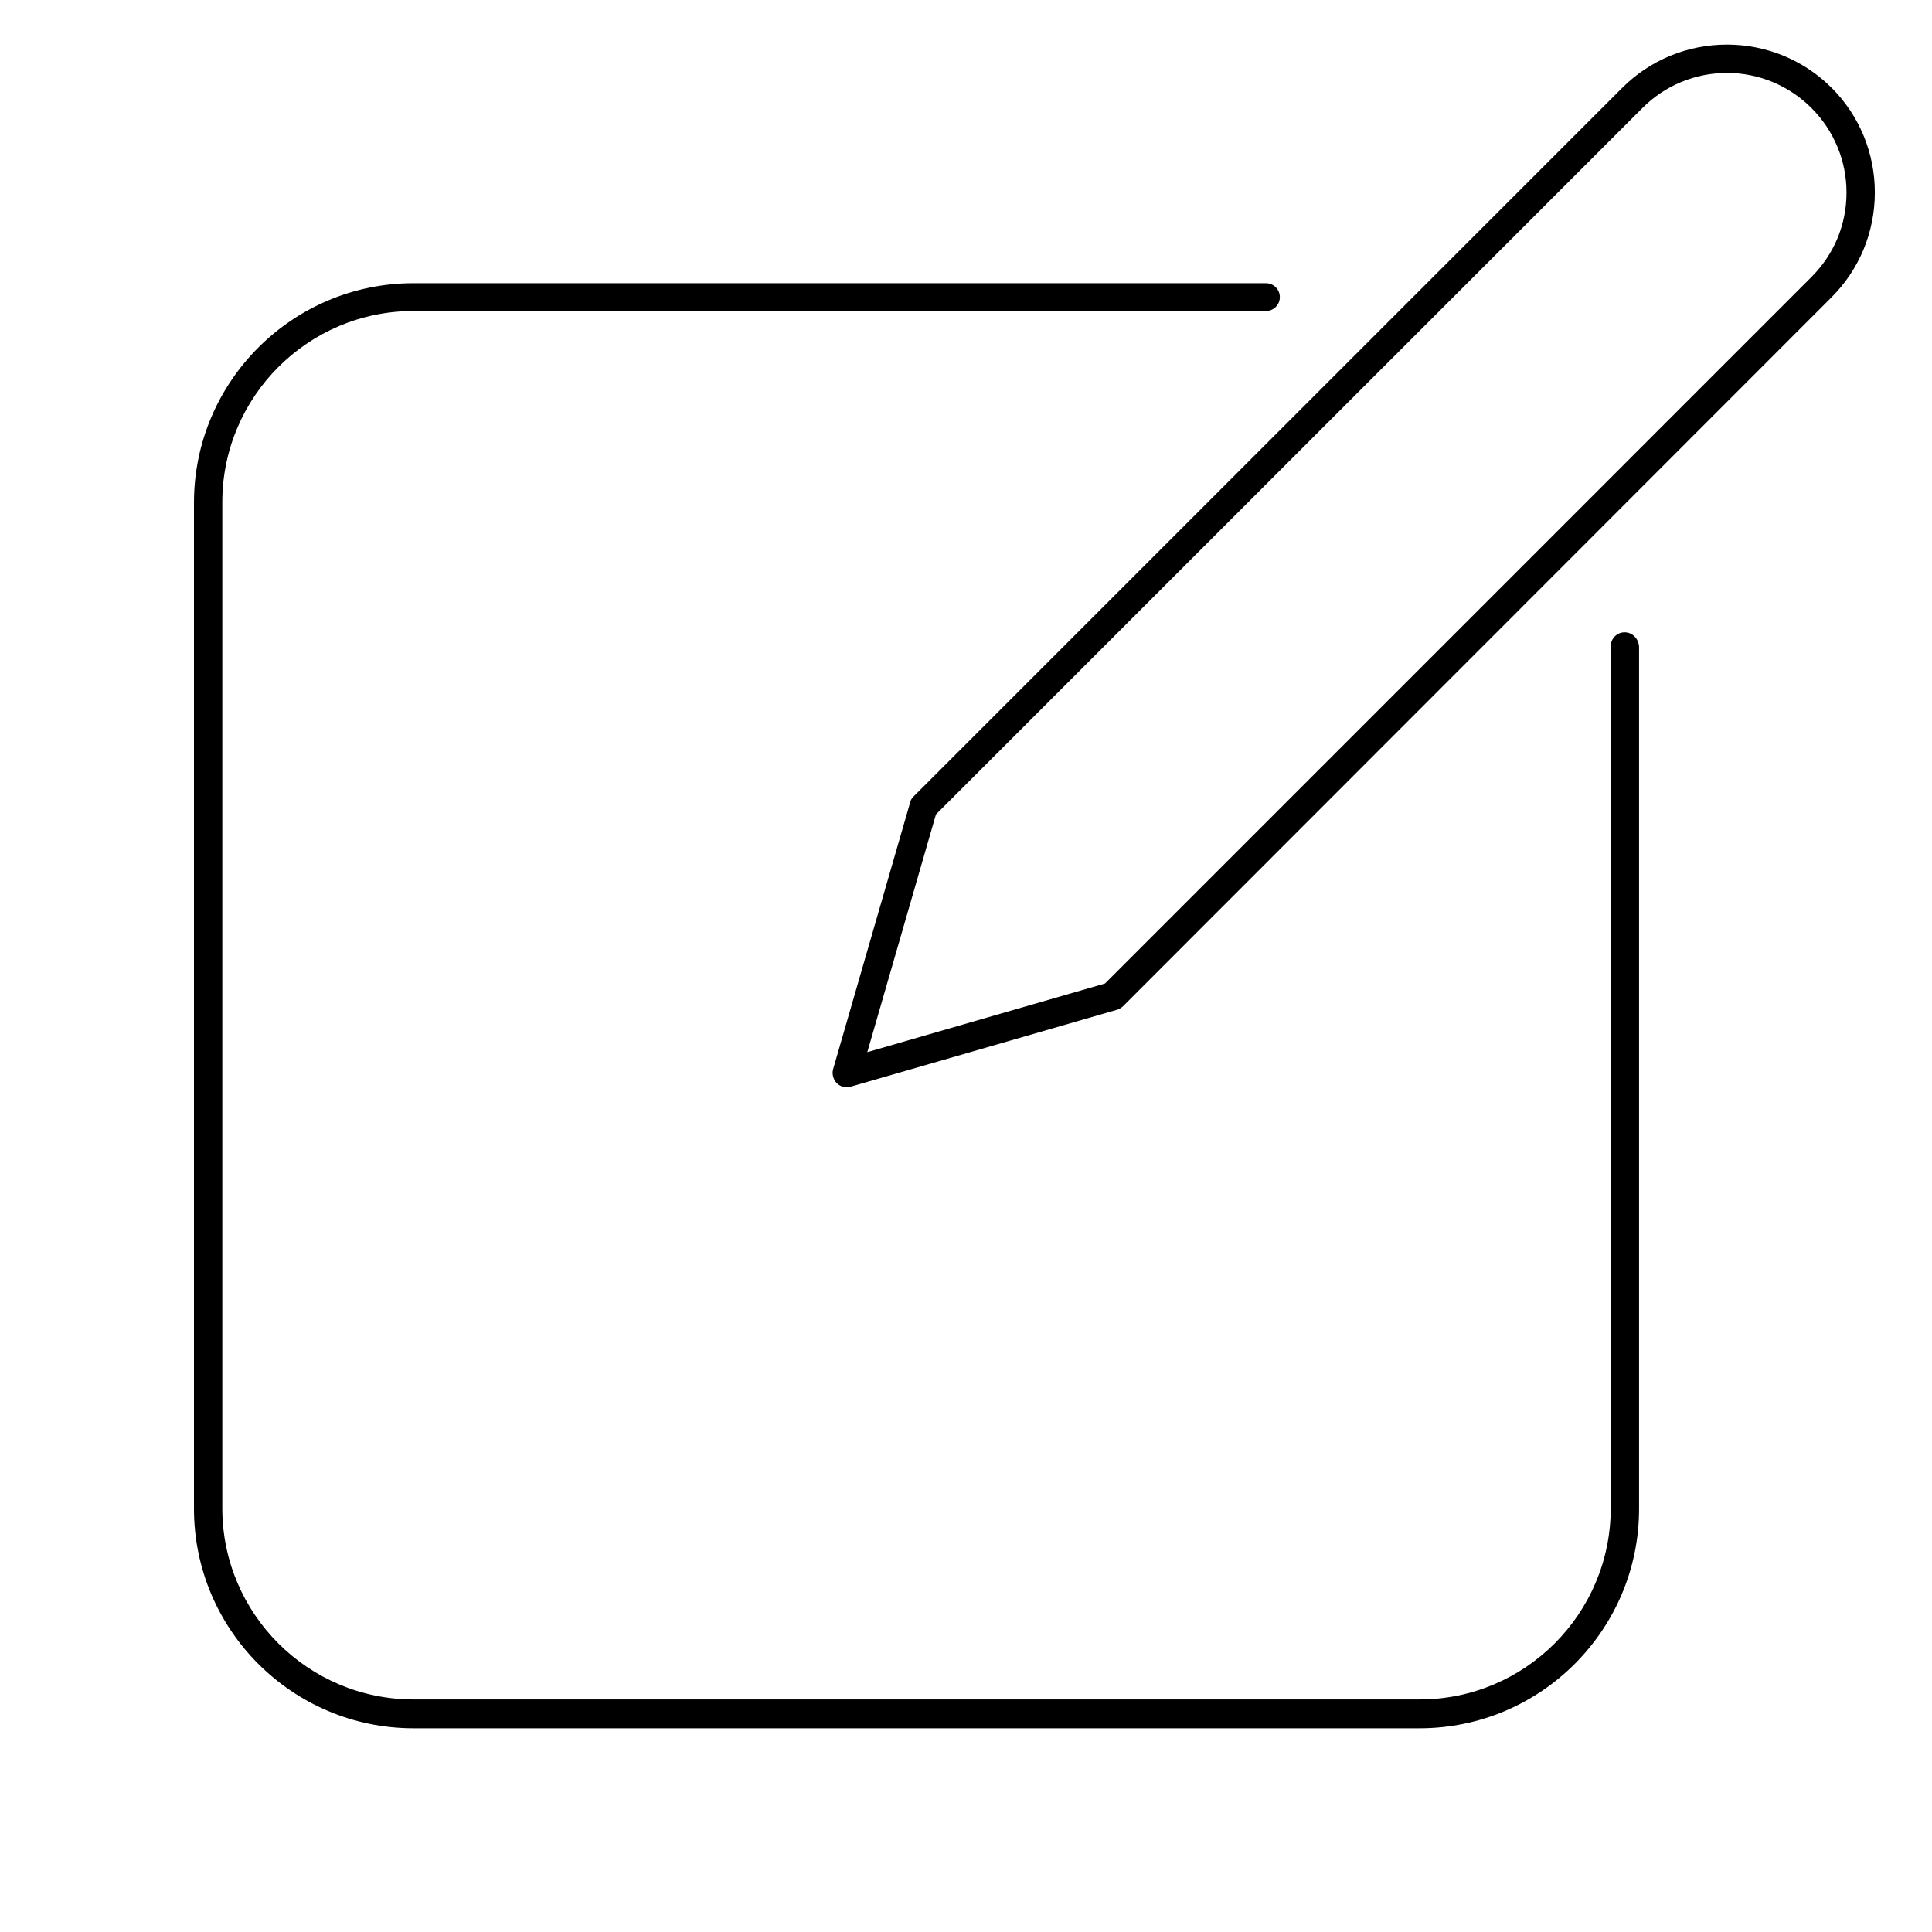
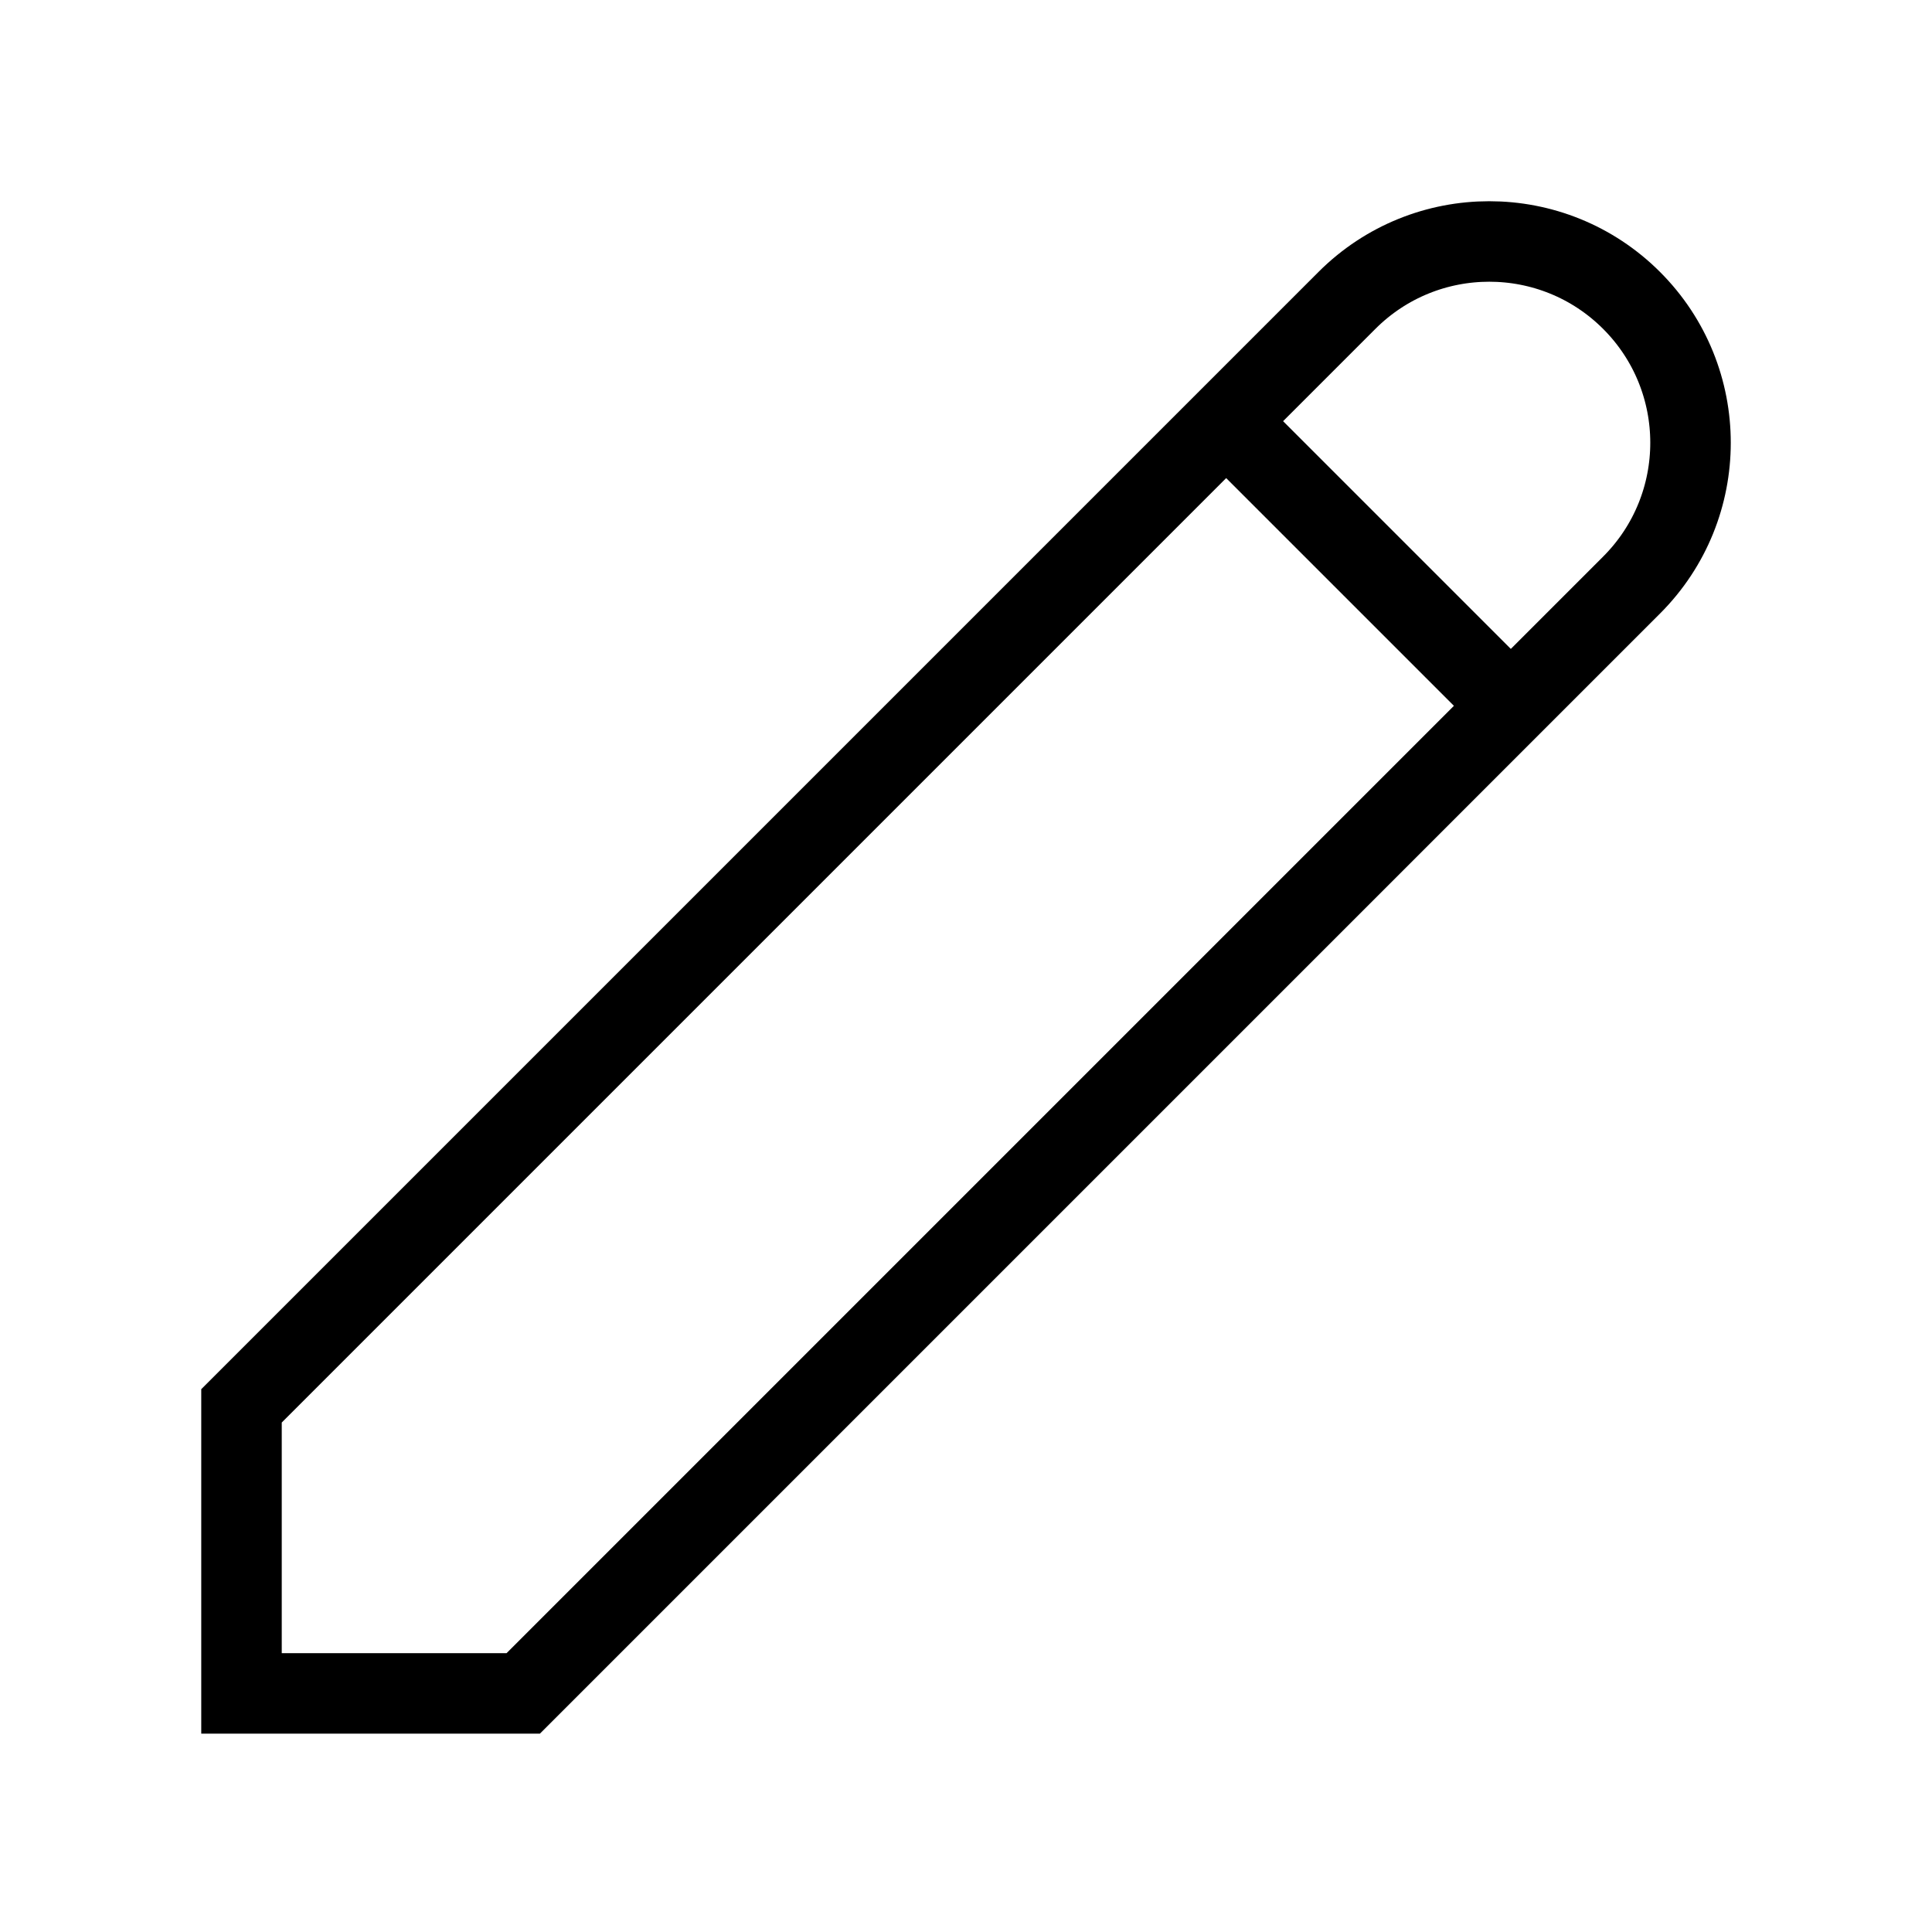
- <svg xmlns="http://www.w3.org/2000/svg" width="330pt" height="330pt" version="1.1">
-   <path d="m370 144c-1.754 0-3.168 1.426-3.168 3.168v196.33c0 23.961-19.465 43.535-43.527 43.535h-229.14c-23.961 0-43.535-19.473-43.535-43.535v-229.14c0-23.949 19.473-43.527 43.535-43.527h194.14c1.742 0 3.168-1.418 3.168-3.168 0-1.754-1.426-3.168-3.168-3.168h-194.14c-27.566 0-49.988 22.422-49.988 49.98v229.14c0 27.566 22.422 49.988 49.988 49.988h229.14c27.559 0 49.98-22.422 49.98-49.988v-196.33c-0.113-1.855-1.531-3.285-3.285-3.285z" />
-   <path d="m417.14 20c-6.34-6.34-14.879-9.844-23.84-9.844-8.973 0-17.5 3.504-23.848 9.844l-161.44 161.44c-0.434 0.434-0.648 0.871-0.762 1.418l-17.5 60.59c-0.332 1.094 0 2.301 0.762 3.18 0.66 0.648 1.426 0.98 2.301 0.98 0.332 0 0.547 0 0.879-0.113l60.59-17.5c0.547-0.113 0.98-0.434 1.418-0.77l161.44-161.54c6.34-6.348 9.844-14.879 9.844-23.848 0-8.965-3.504-17.504-9.844-23.844zm-4.598 43.09-160.88 160.89-54.141 15.637 15.637-54.141 160.89-160.88c5.137-5.144 12.031-7.988 19.254-7.988 7.211 0 14.105 2.848 19.242 7.988 5.144 5.137 7.988 12.031 7.988 19.242 0 7.332-2.848 14.117-7.992 19.25z" />
+ <svg xmlns="http://www.w3.org/2000/svg" viewBox="0 0 24 24" stroke="black" stroke-width="1" fill="none">
+   <path strokeLinecap="round" strokeLinejoin="round" d="M15.232 5.232l3.536 3.536m-2.036-5.036a2.5 2.5 0 113.536 3.536L6.5 21.036H3v-3.572L16.732 3.732z" />
</svg>
